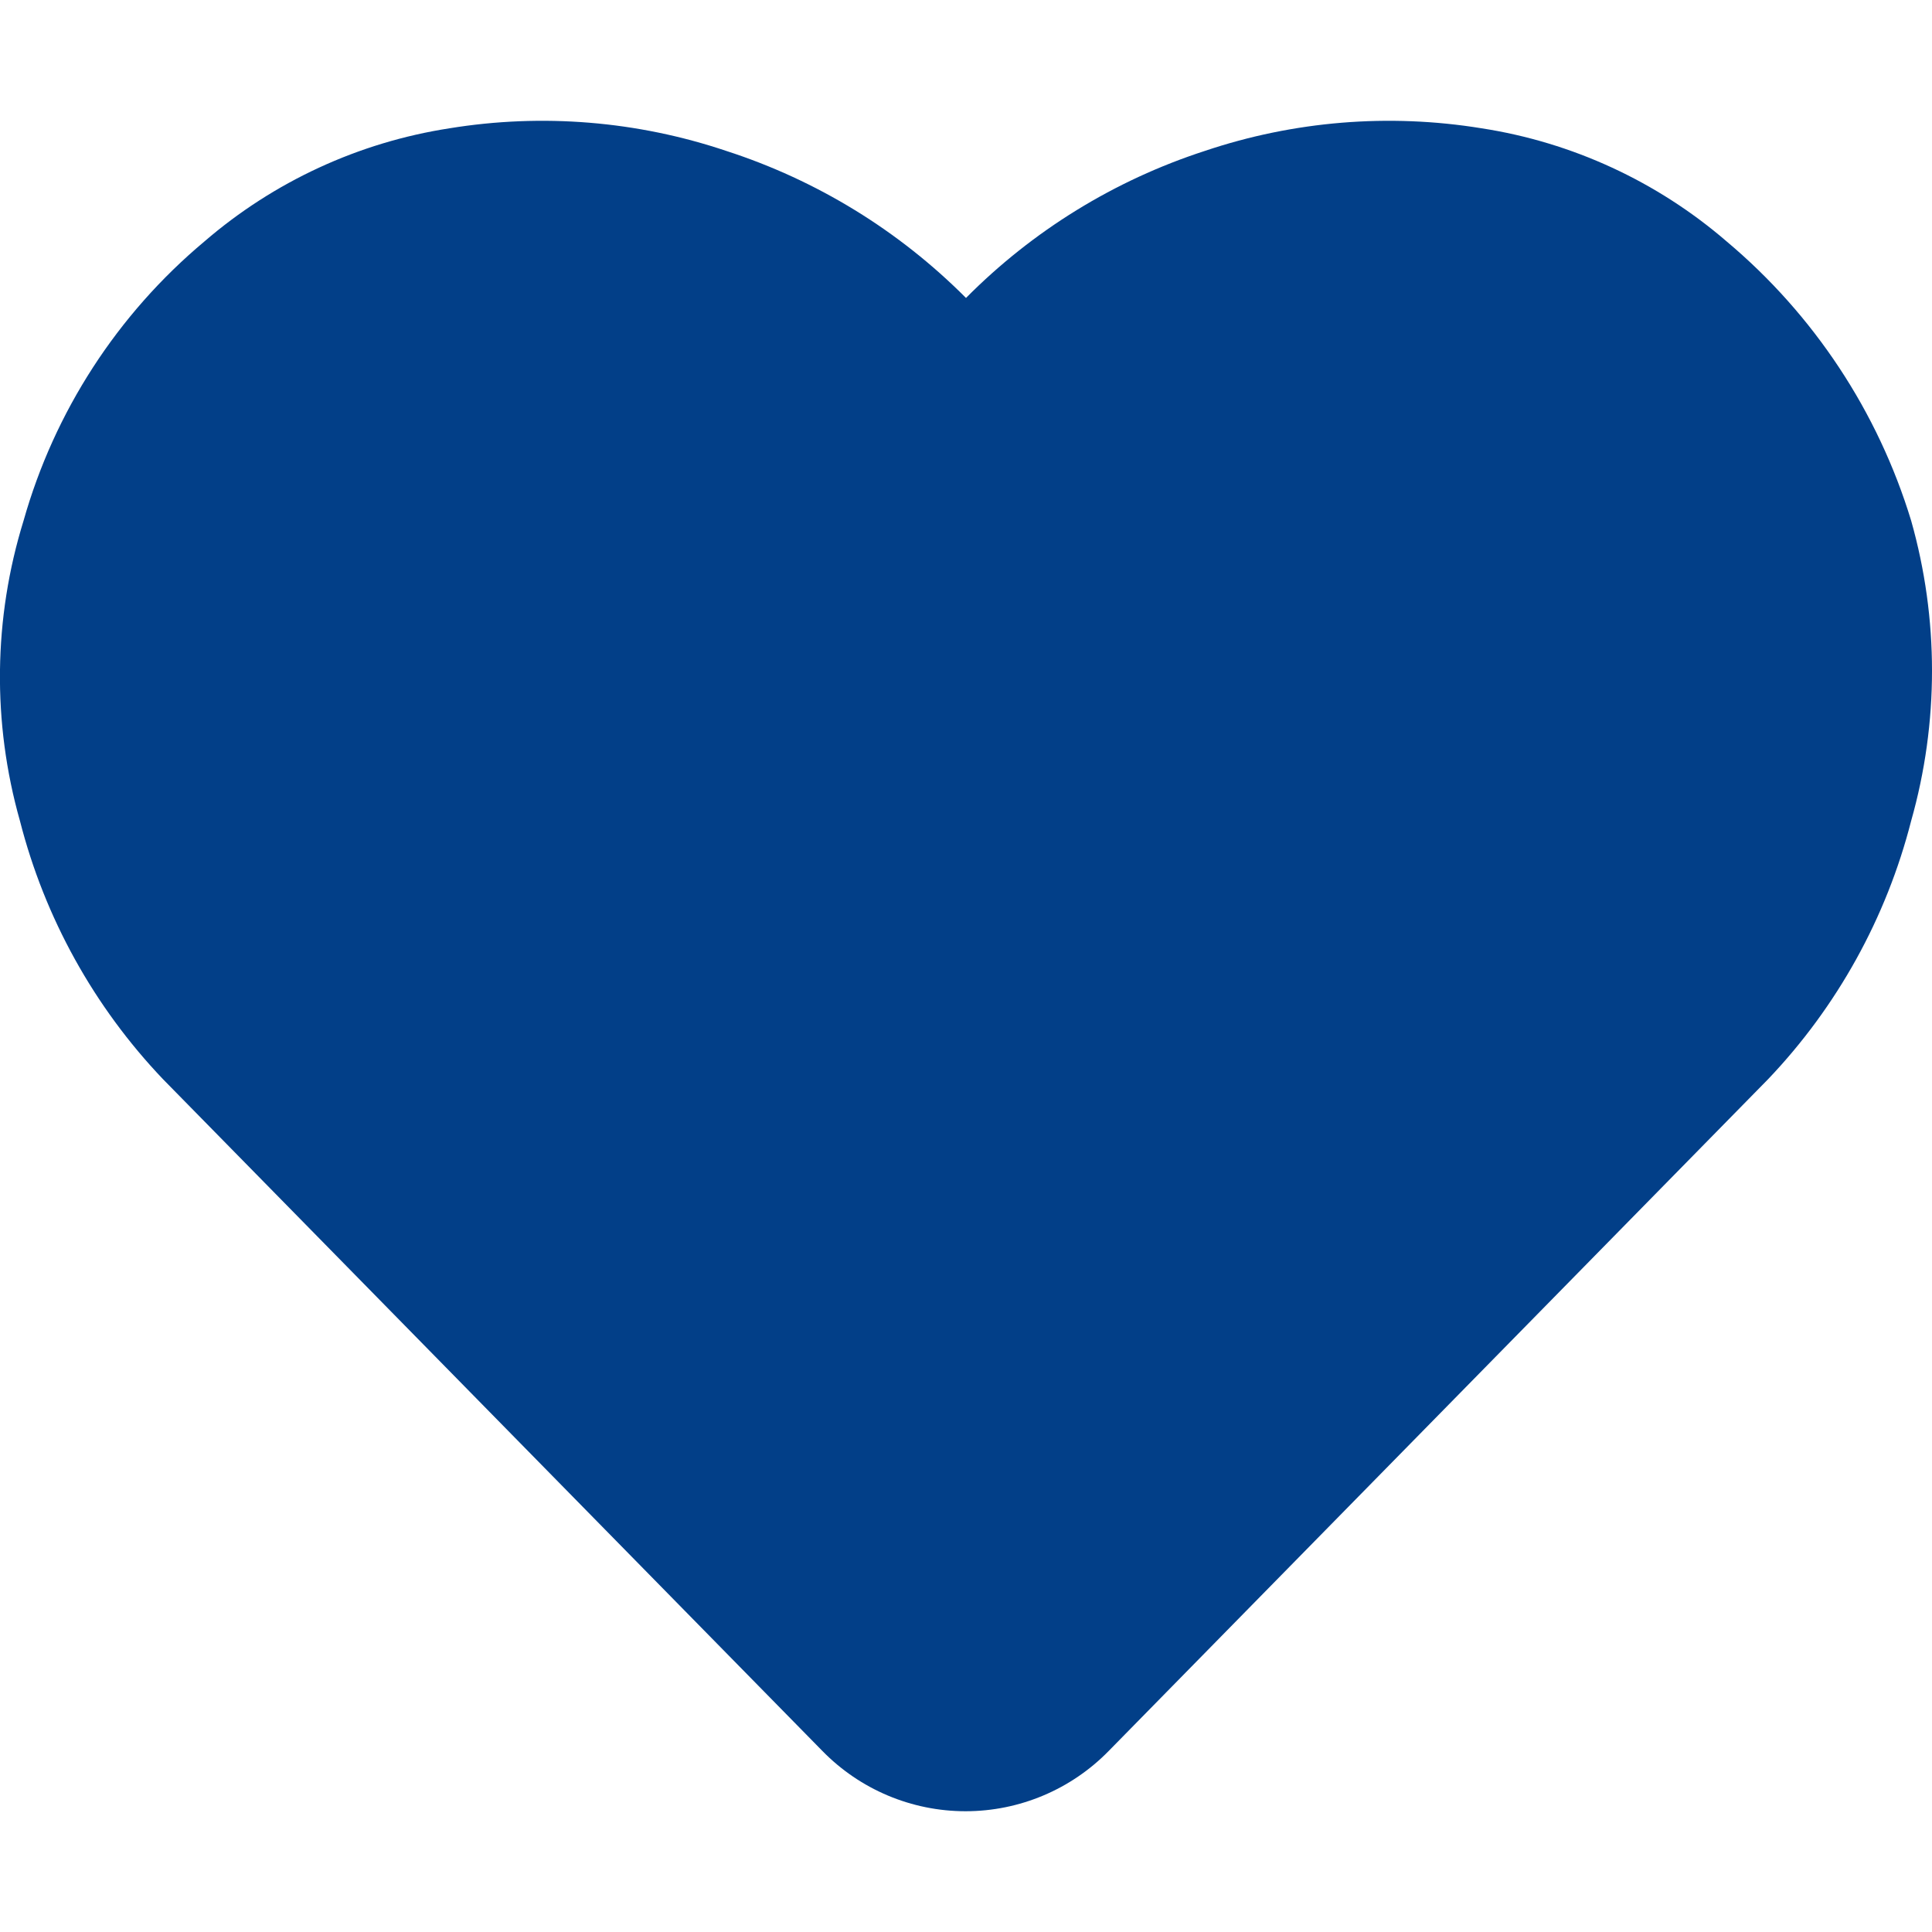
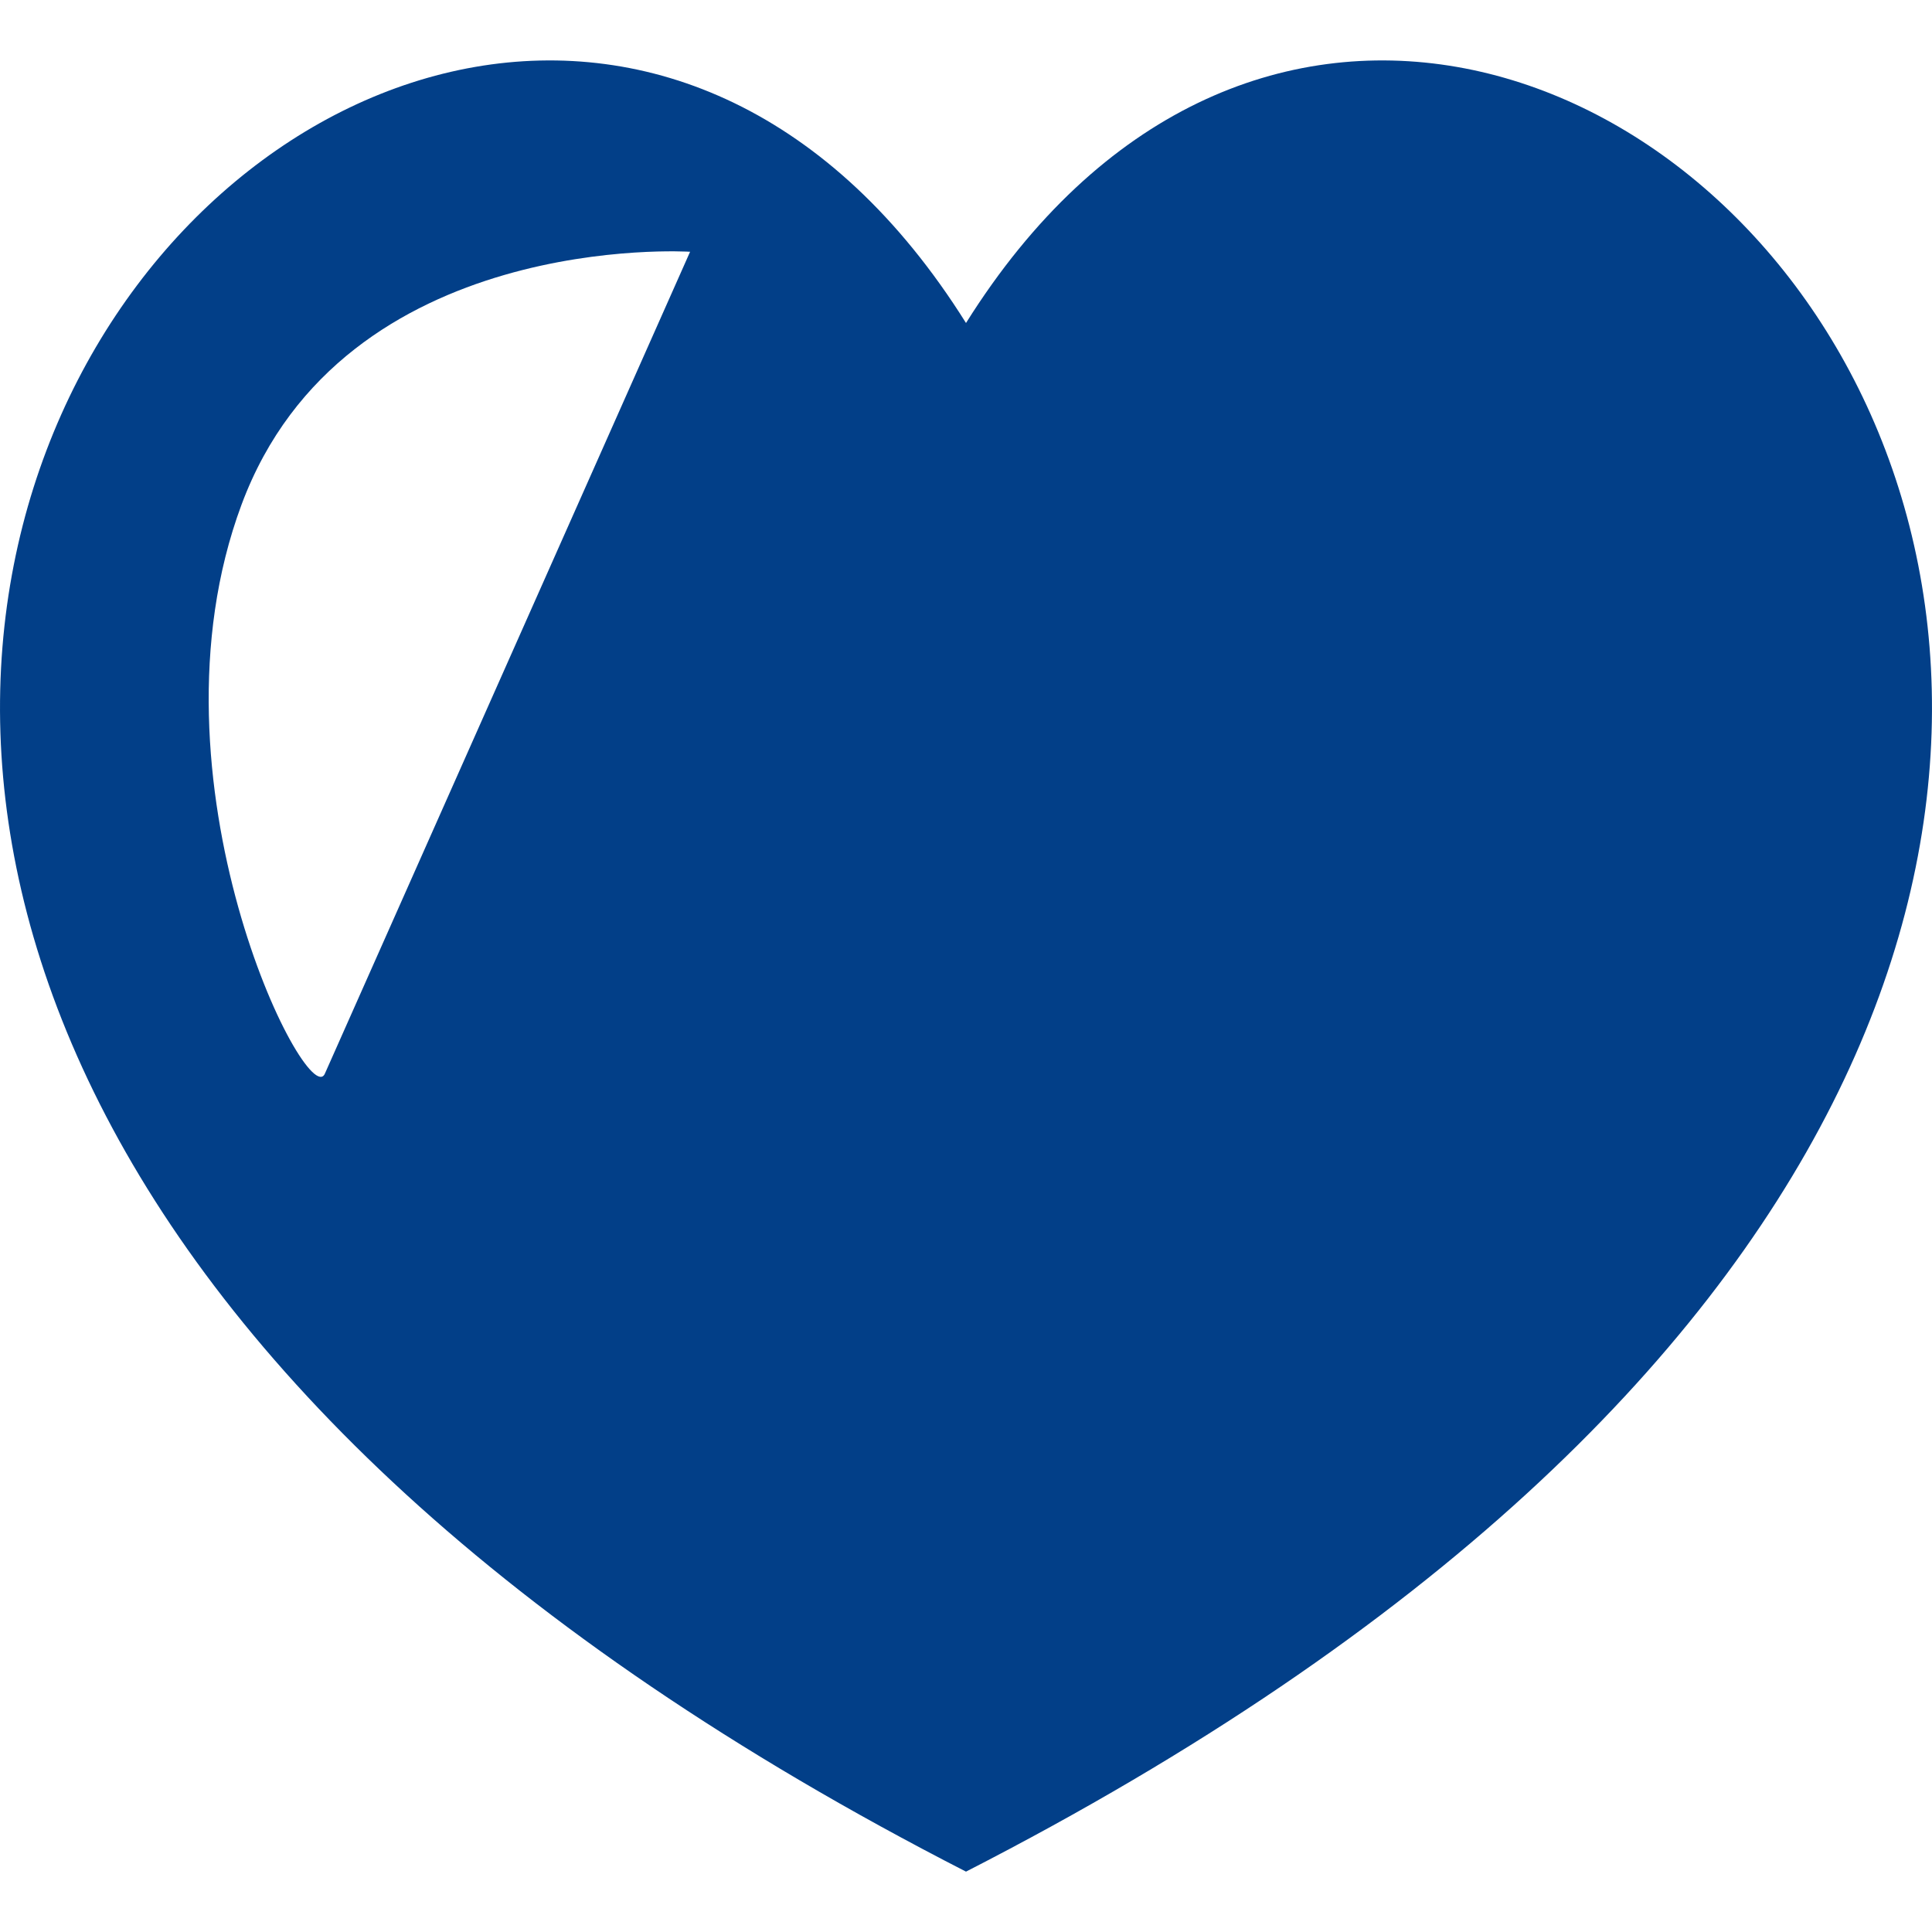
<svg xmlns="http://www.w3.org/2000/svg" id="Lag_1" data-name="Lag 1" viewBox="0 0 64 64">
  <defs>
-     <style>.cls-1{fill:#023f88;}</style>
+     <style>.cls-1{fill:#023f88;fill-rule:evenodd;}</style>
  </defs>
-   <g id="Icons">
-     <g id="Icons-Symbols-Rev1">
-       <g id="Misc.-Icons-">
-         <g id="Heart">
-           <path id="heart-2" data-name="heart" class="cls-1" d="M57.2,8a19.5,19.5,0,0,1,6.11,9.25,18.24,18.24,0,0,1,0,9.94,19.35,19.35,0,0,1-4.74,8.56L36.73,58a6.63,6.63,0,0,1-9.49,0L5.4,35.75A19.35,19.35,0,0,1,.66,27.19a17.5,17.5,0,0,1,.12-9.94A18.7,18.7,0,0,1,6.77,8a16.22,16.22,0,0,1,8.12-3.75A19.12,19.12,0,0,1,24.06,5,19.8,19.8,0,0,1,32,9.87,19.7,19.7,0,0,1,39.91,5a19.12,19.12,0,0,1,9.17-.75A16.22,16.22,0,0,1,57.2,8Z" />
-         </g>
-       </g>
-     </g>
-   </g>
+   <path class="cls-1" d="M32,62c-62.07-31.79-17.86-79.81,0-51.3C49.86-17.81,94.07,30.21,32,62ZM22.86,8.34S11.39,7.6,8,16.72s2.18,20.13,2.76,18.85Z" />
</svg>
